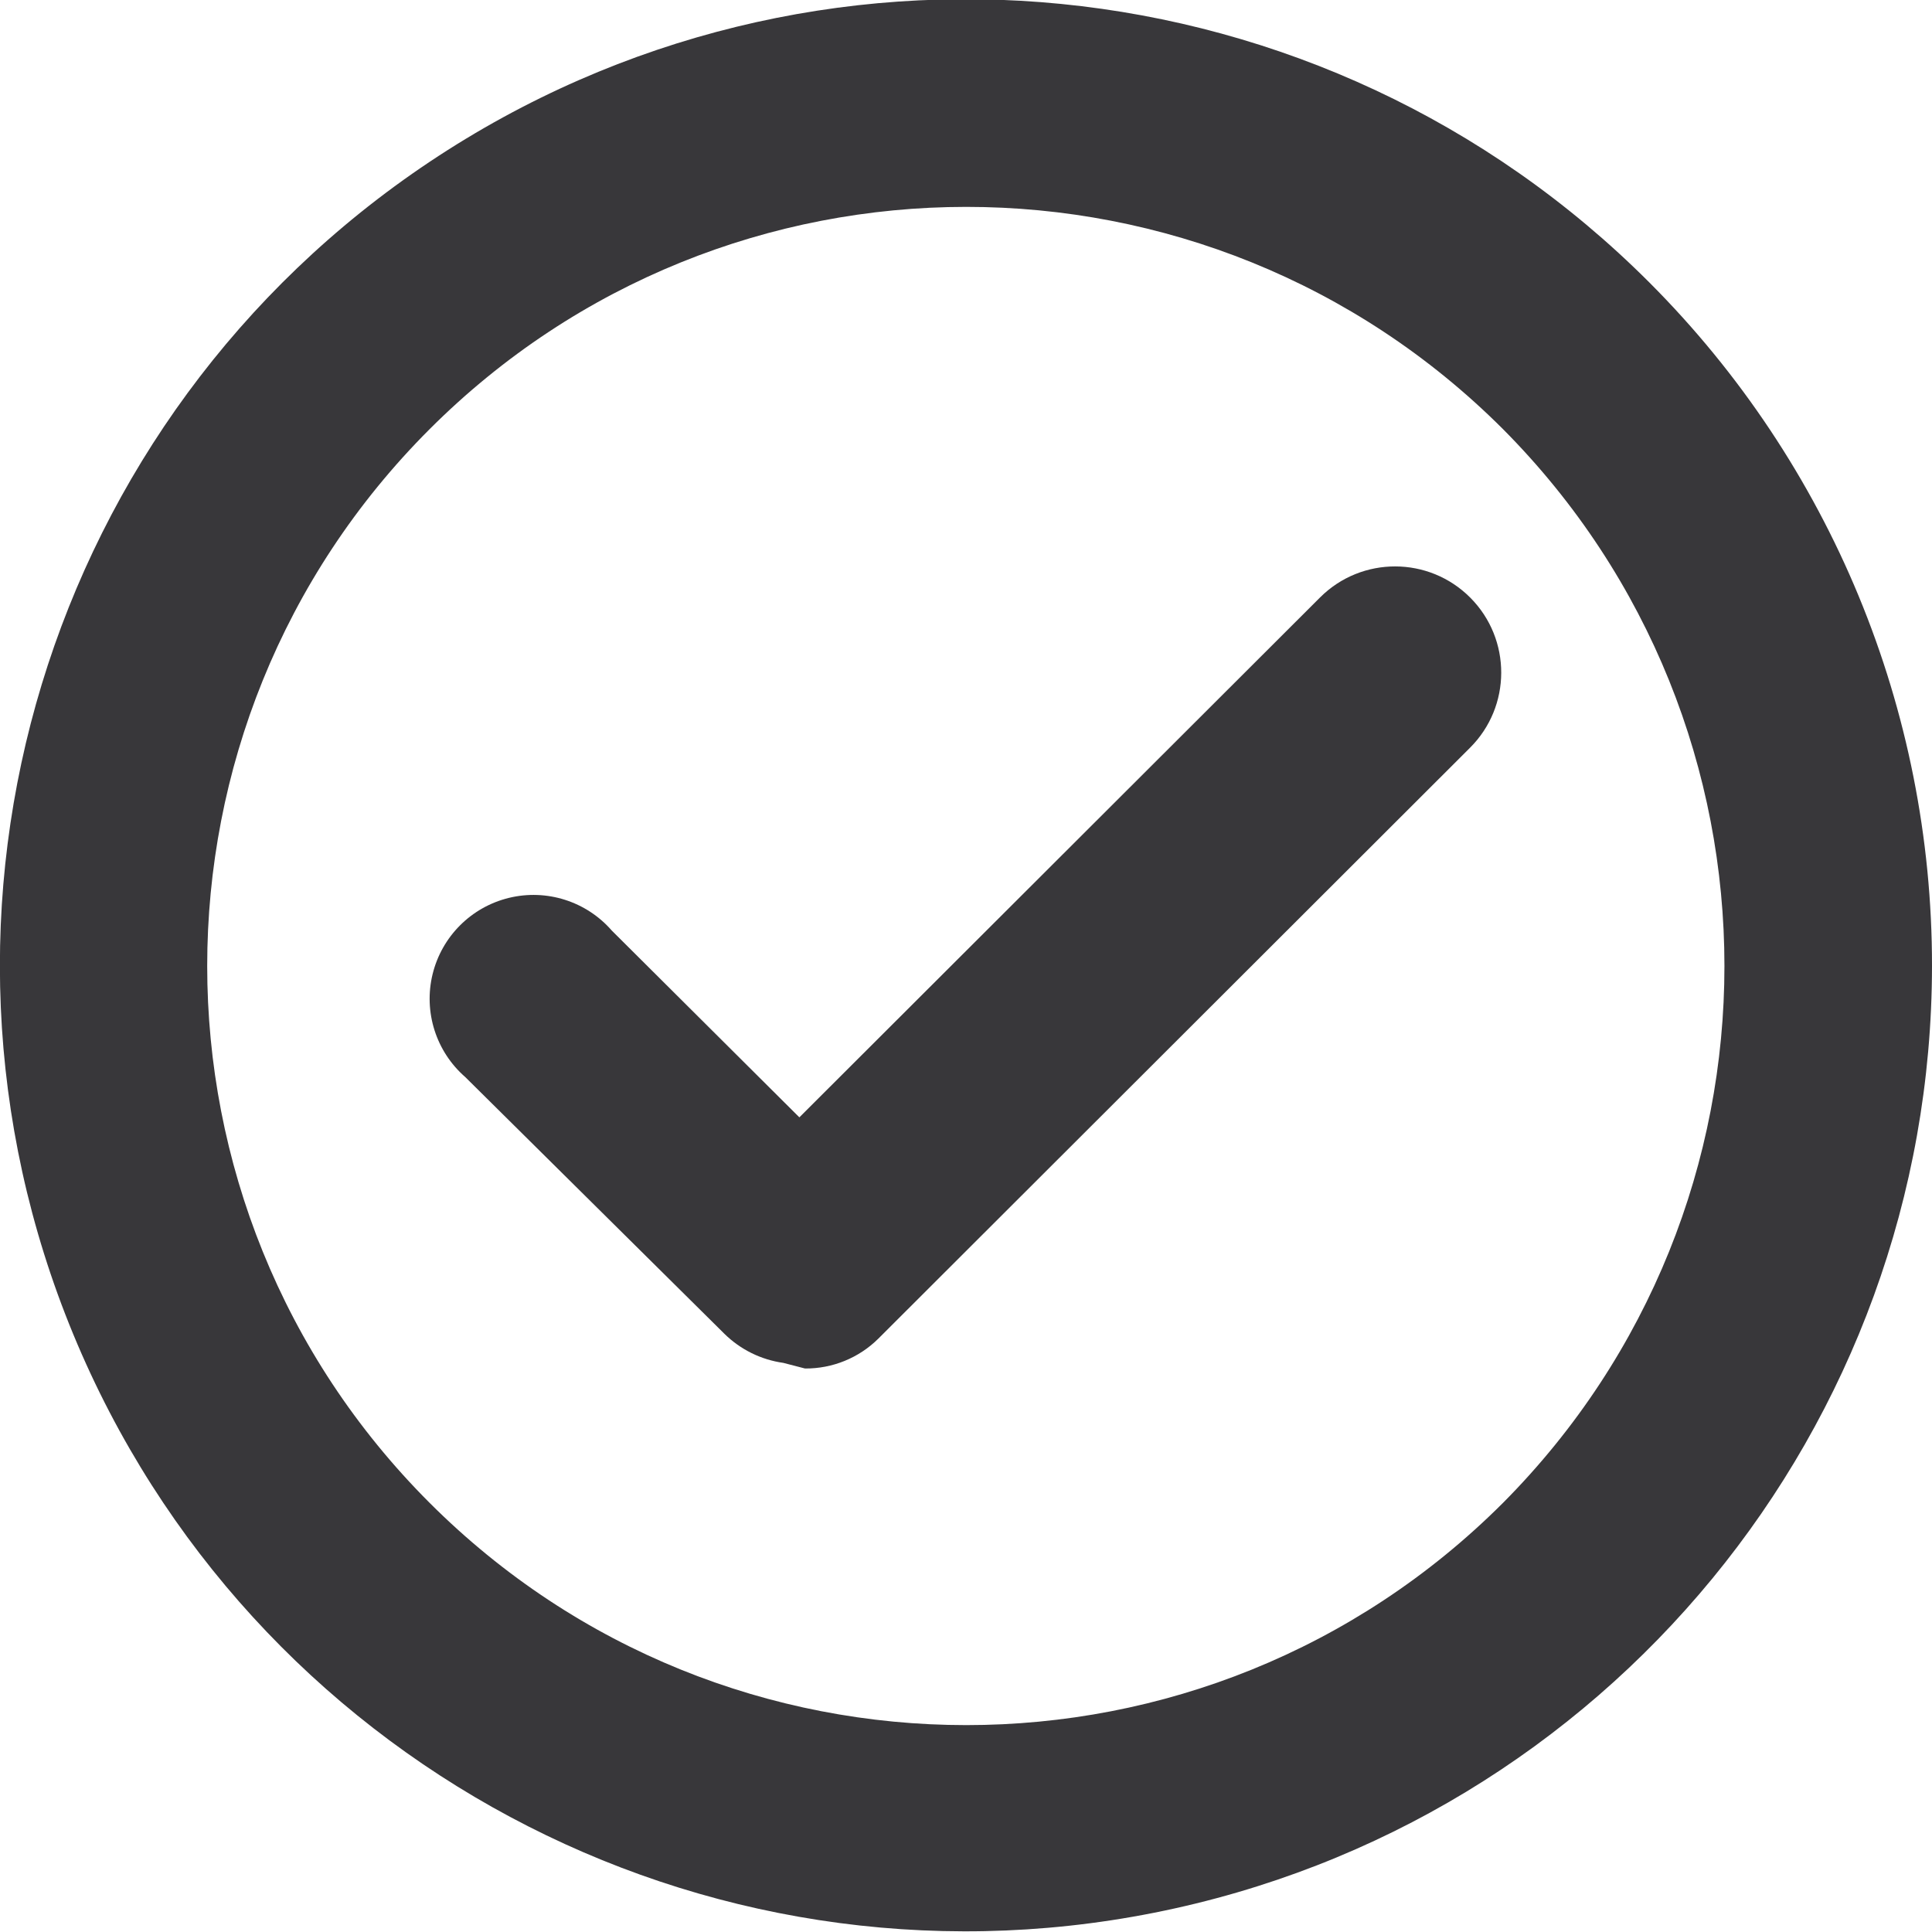
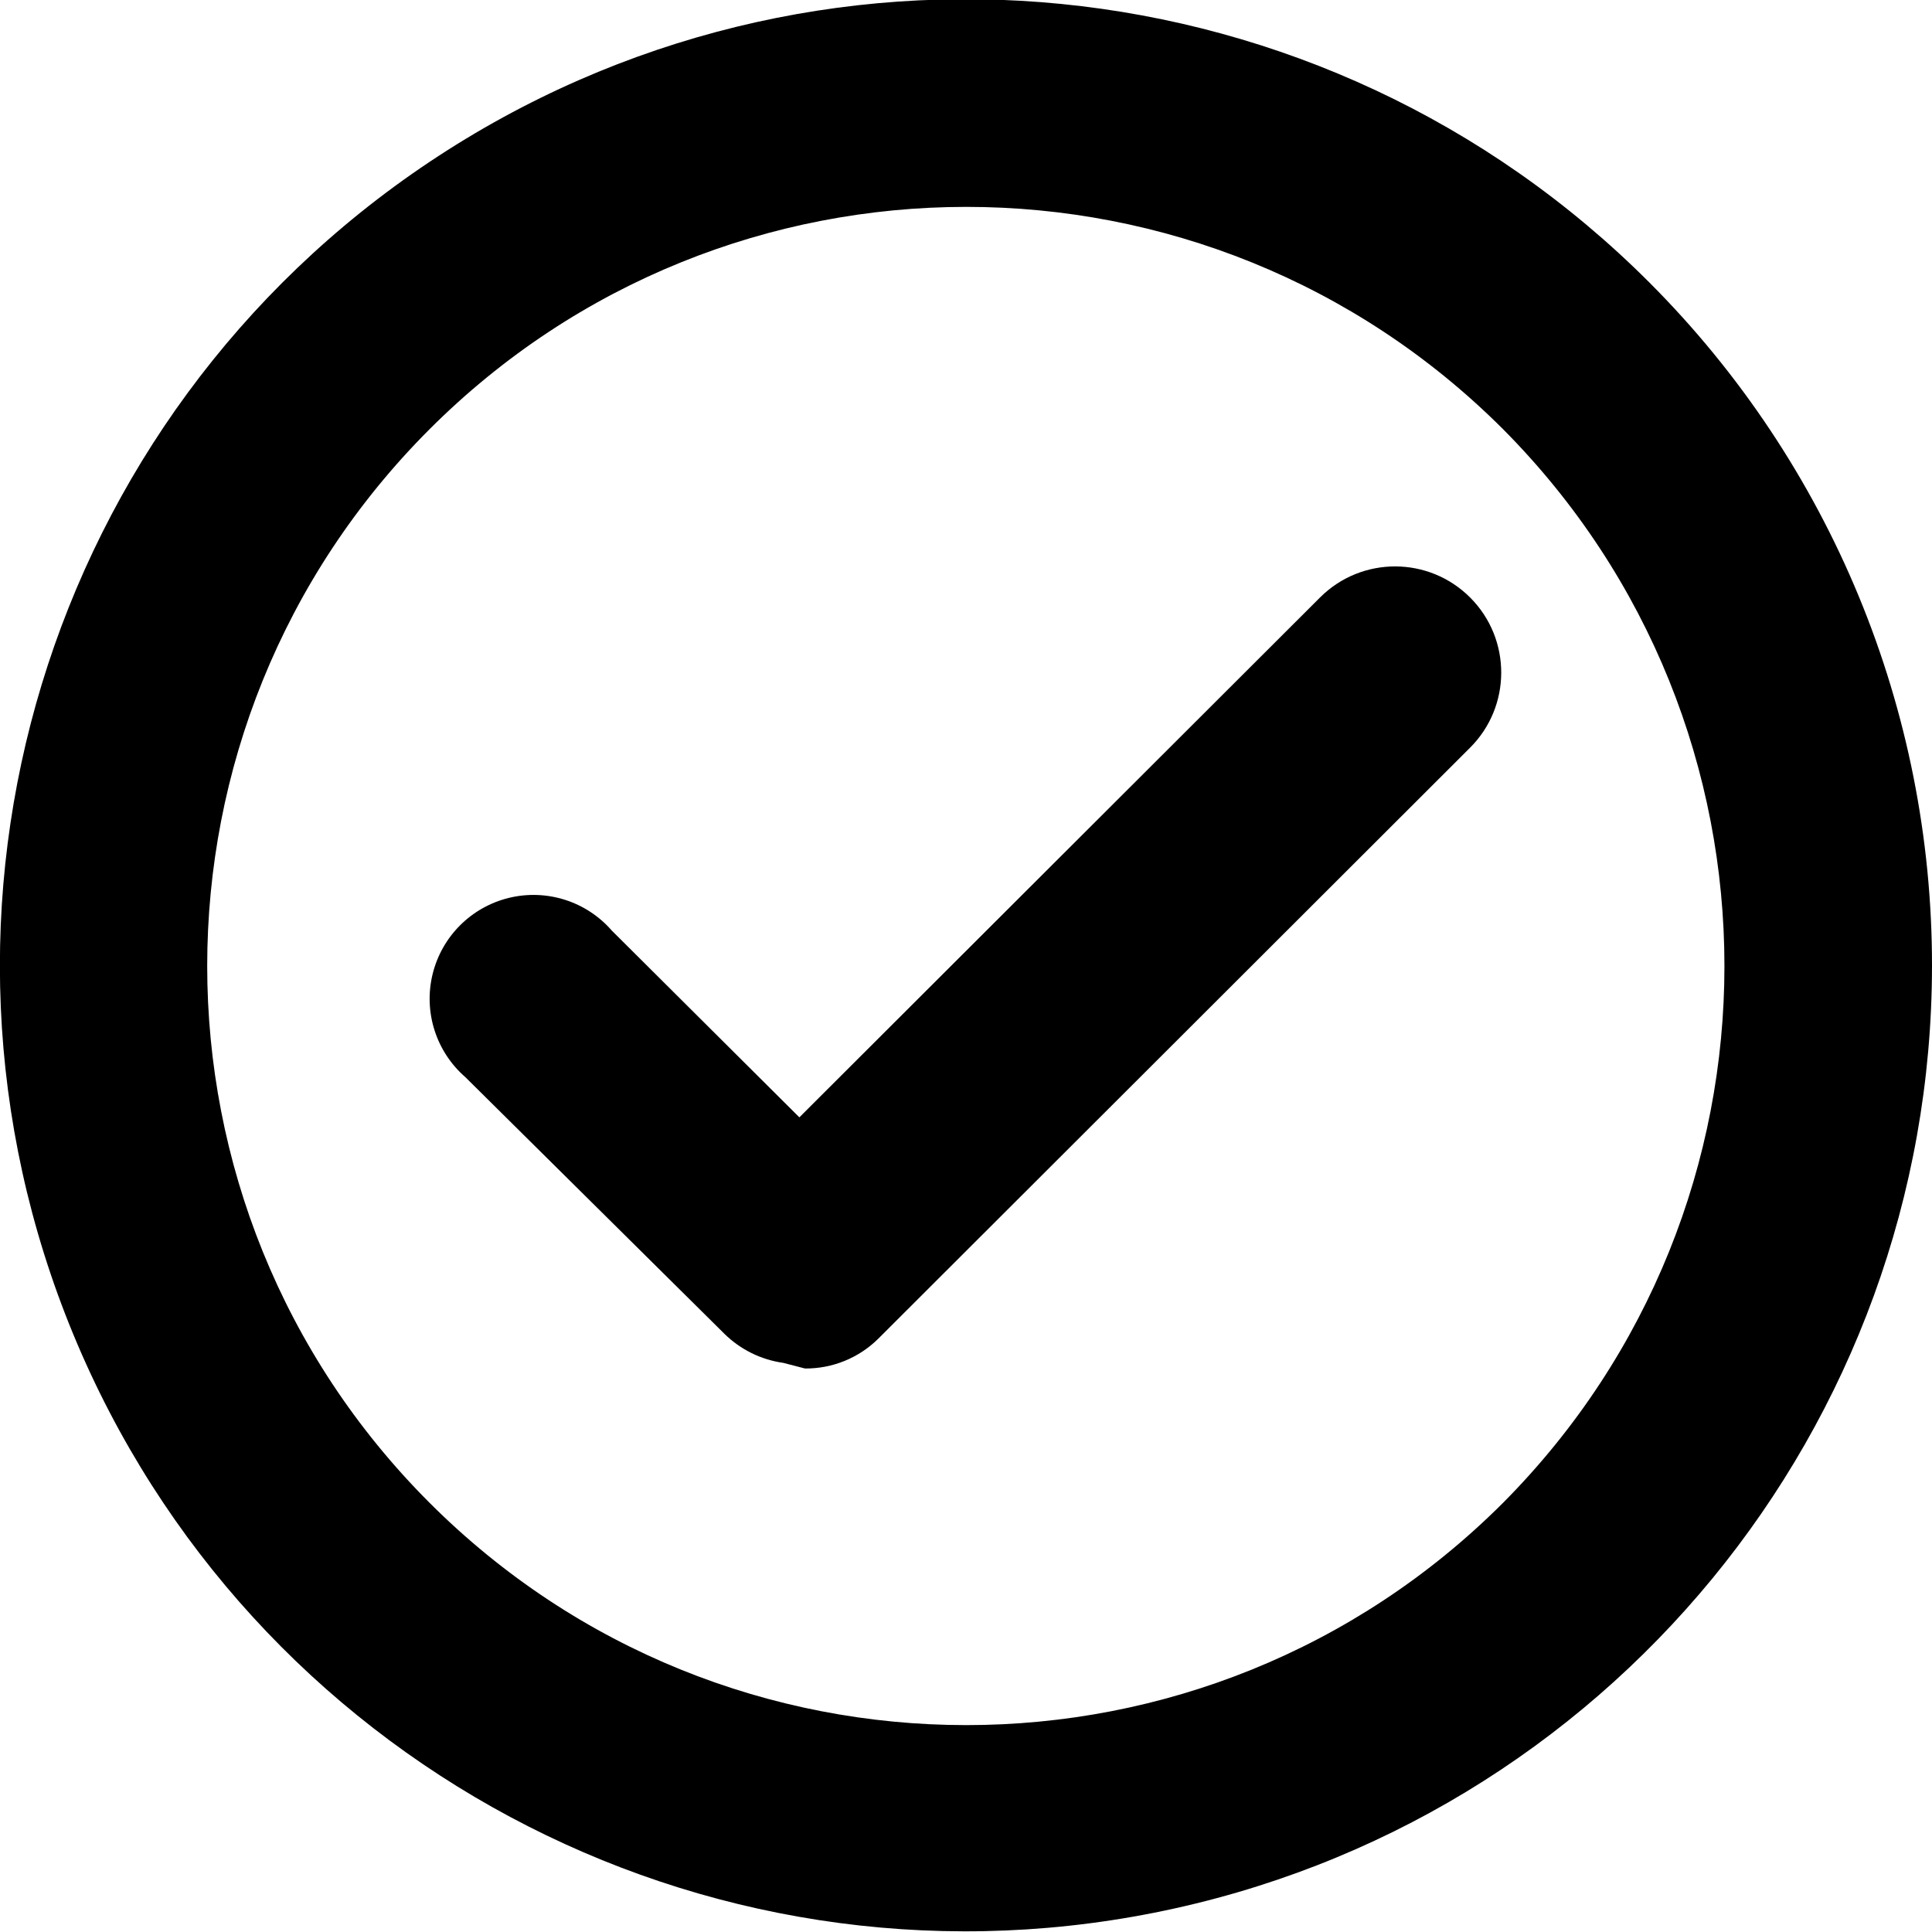
<svg xmlns="http://www.w3.org/2000/svg" viewBox="0 0 24 24">
-   <defs>
-     <style>.cls-1{fill:#38373a;}</style>
-   </defs>
+   <defs />
  <g id="Layer_2" data-name="Layer 2">
    <g id="_24px" data-name="24px">
      <g id="Confirm">
        <path class="cls-1" d="M20.49,3.51A12,12,0,1,0,24,12,12,12,0,0,0,20.49,3.51ZM18.67,18.67a9.43,9.43,0,1,1,0-13.34h0A9.46,9.46,0,0,1,18.67,18.67Z" />
        <path class="cls-1" d="M16.4,7.42,9.93,13.88,7.6,11.56a1.29,1.29,0,1,0-1.82,1.82L9,16.57a1.3,1.3,0,0,0,.73.36L10,17a1.28,1.28,0,0,0,.91-.37l7.35-7.34A1.29,1.29,0,0,0,16.4,7.42Z" />
      </g>
    </g>
  </g>
</svg>
